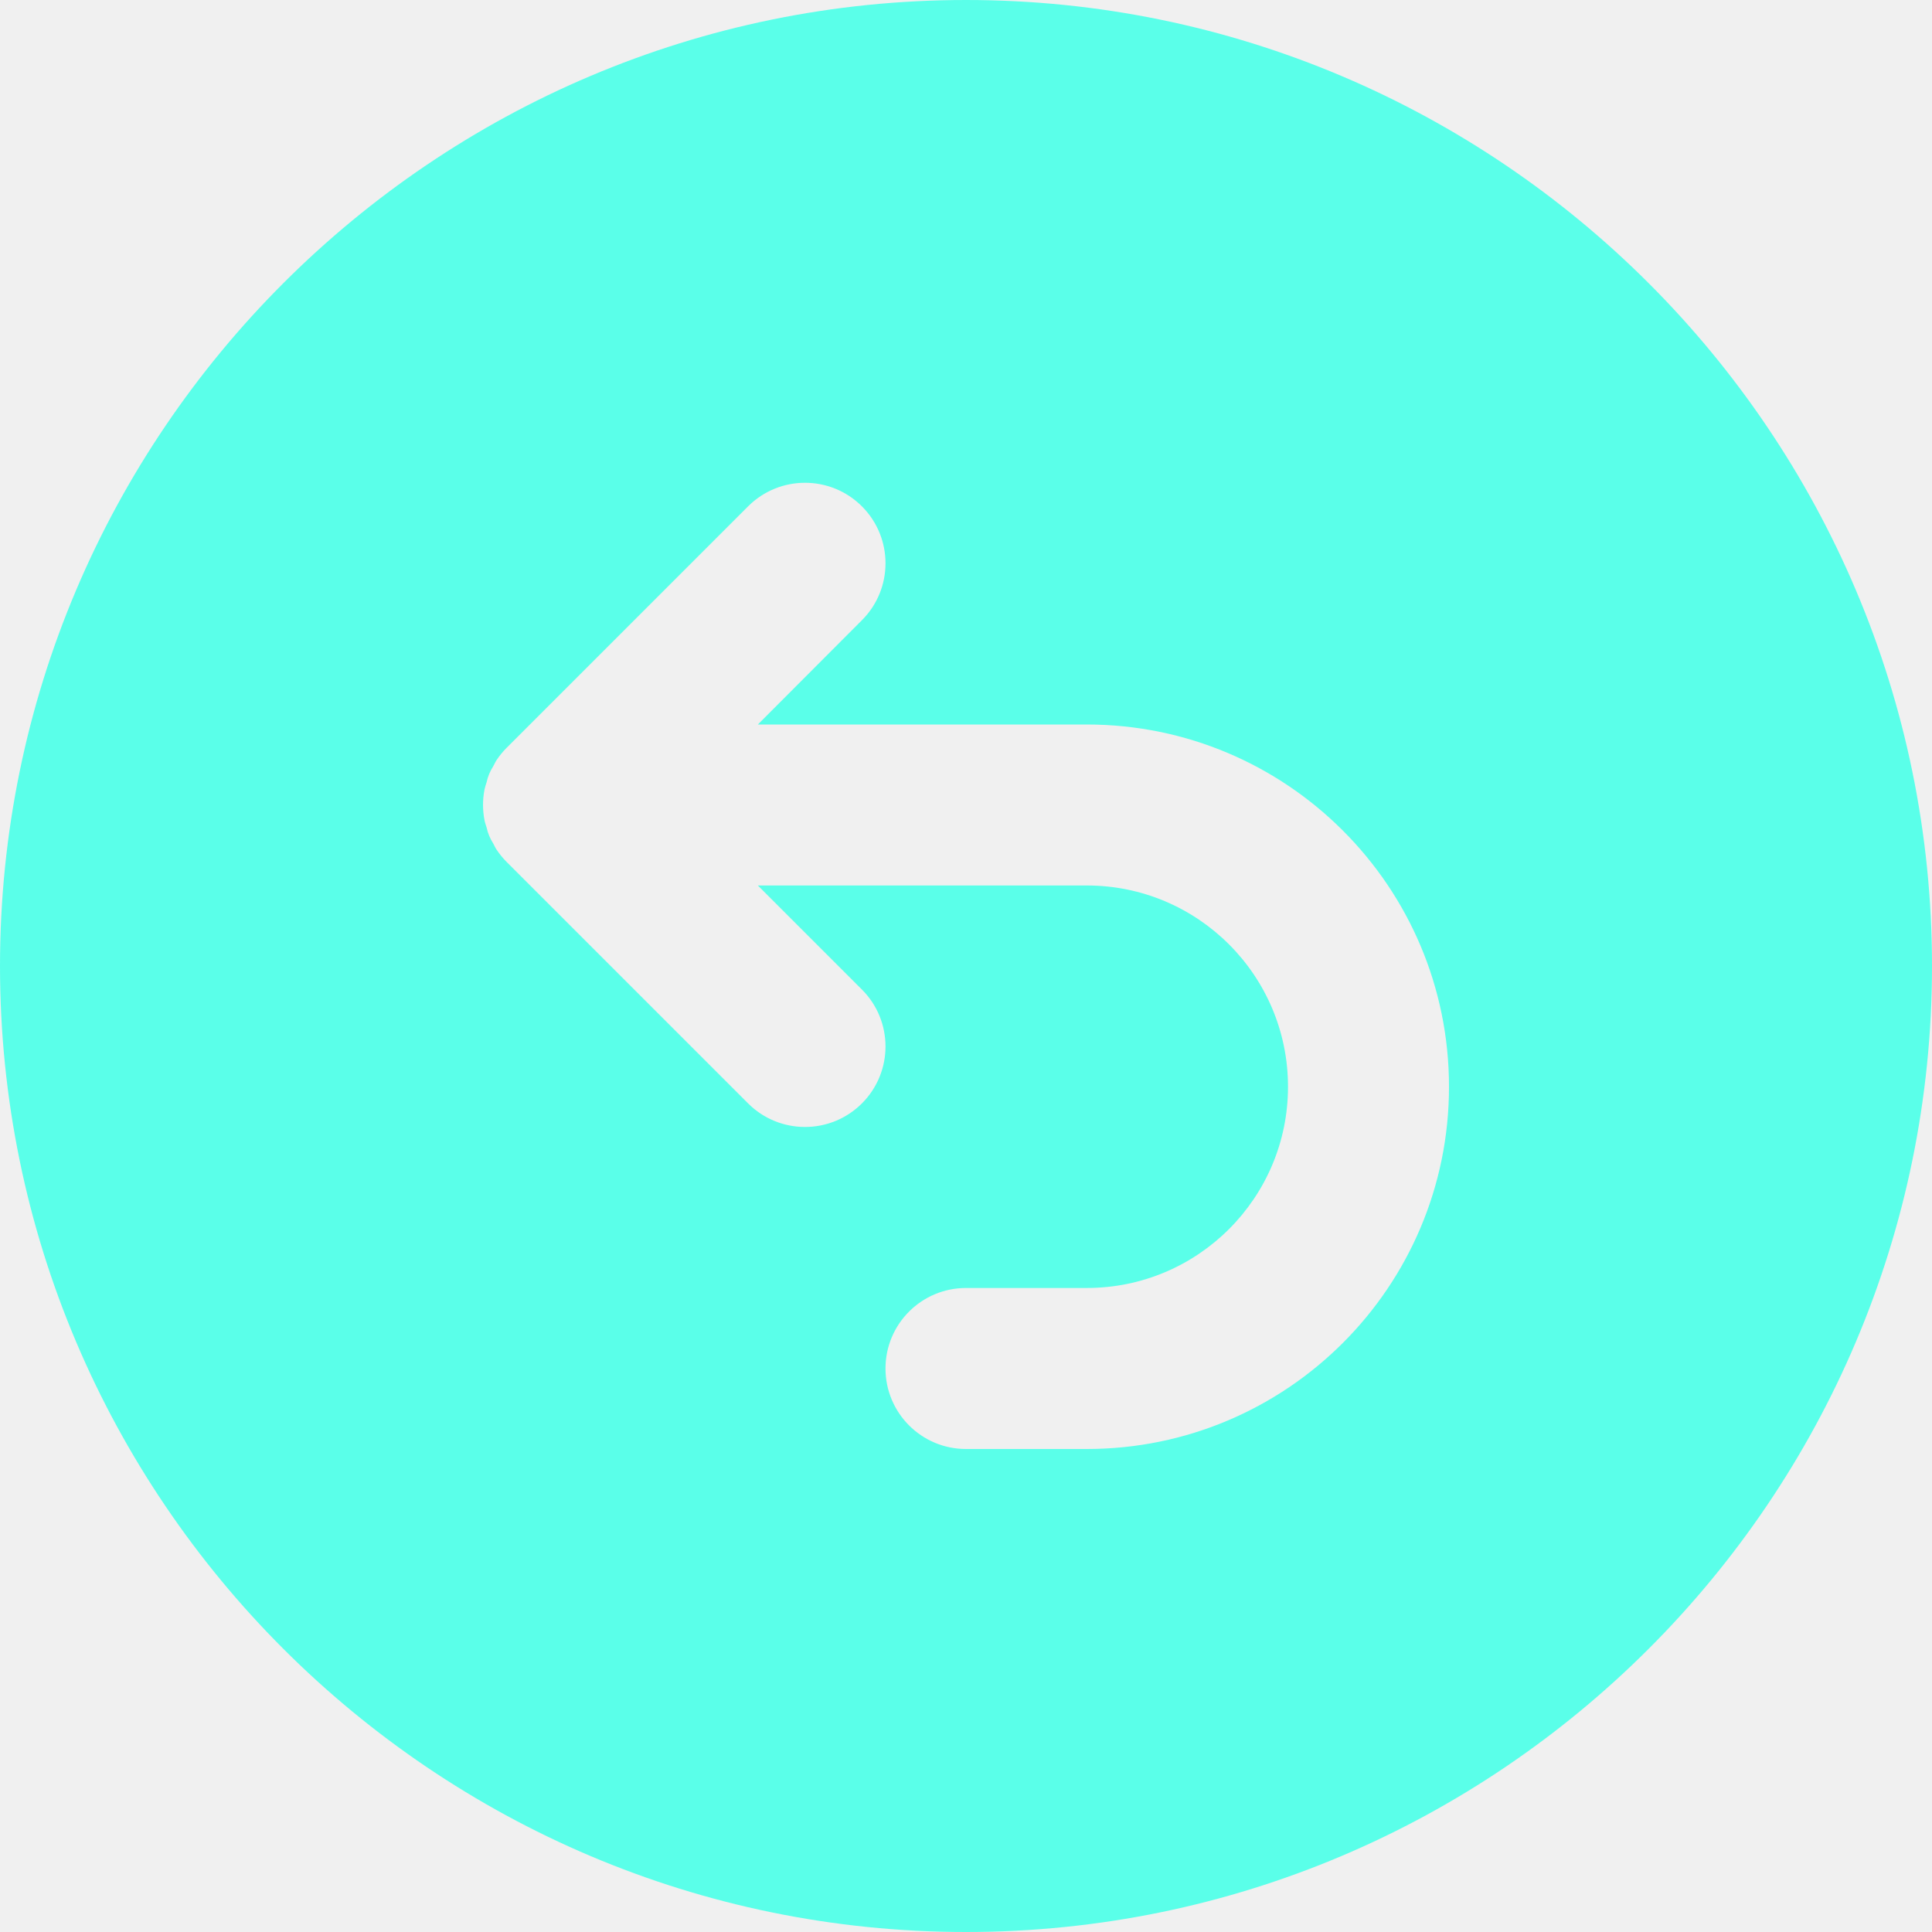
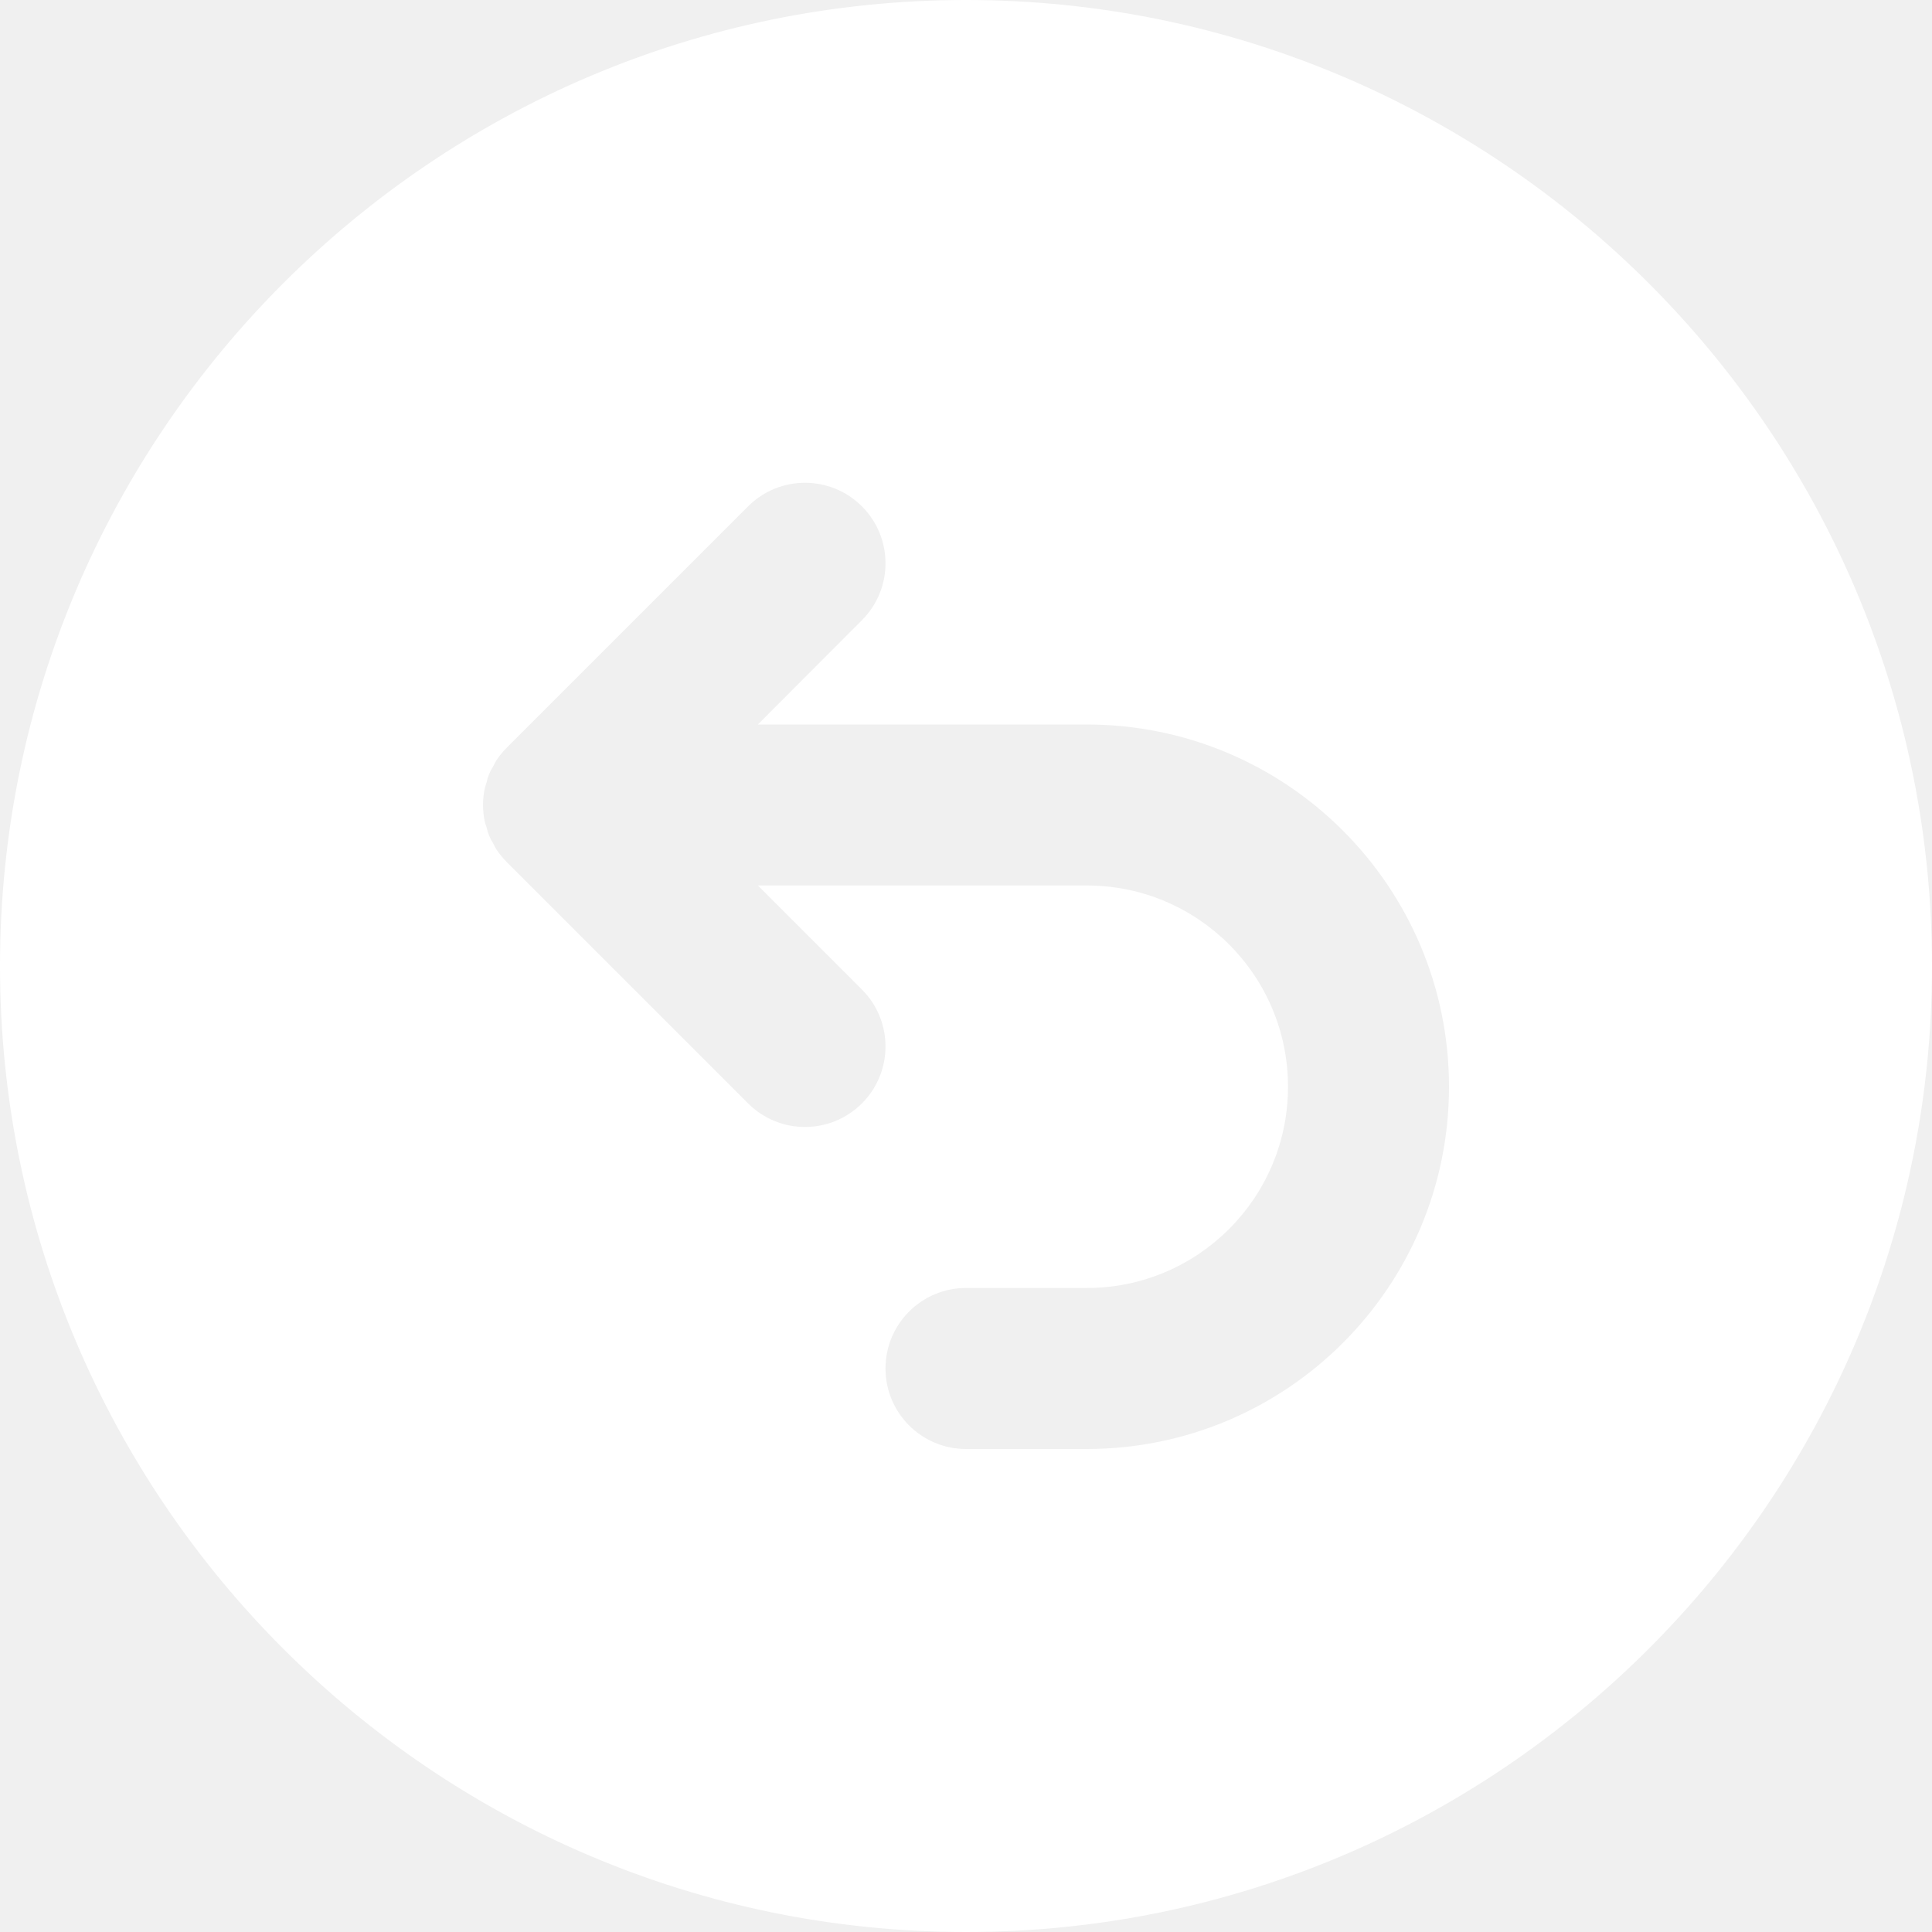
- <svg xmlns="http://www.w3.org/2000/svg" id="Layer_1" data-name="Layer 1" viewBox="0 0 512 512" fill="#5affe9">
+ <svg xmlns="http://www.w3.org/2000/svg" id="Layer_1" data-name="Layer 1" viewBox="0 0 512 512" fill="#fff">
  <path d="M256,0C114.84,0,0,114.84,0,256S114.84,512,256,512,512,397.16,512,256,397.16,0,256,0Zm32,384H256a21.33,21.33,0,0,1,0-42.67h32a53.33,53.33,0,0,0,0-106.67H200.84l27.58,27.58a21.33,21.33,0,1,1-30.17,30.17l-64-64a21.42,21.42,0,0,1-2.67-3.27c-.35-.52-.59-1.09-.88-1.63a12.46,12.46,0,0,1-1.74-4.2c-.18-.61-.42-1.19-.54-1.83a21.43,21.43,0,0,1,0-8.36c.13-.63.36-1.22.54-1.83a12.46,12.46,0,0,1,1.74-4.2c.3-.54.54-1.11.88-1.63a21.42,21.42,0,0,1,2.67-3.27l64-64a21.33,21.33,0,0,1,30.17,30.17L200.84,192H288a96,96,0,0,1,0,192Z" />
</svg>
